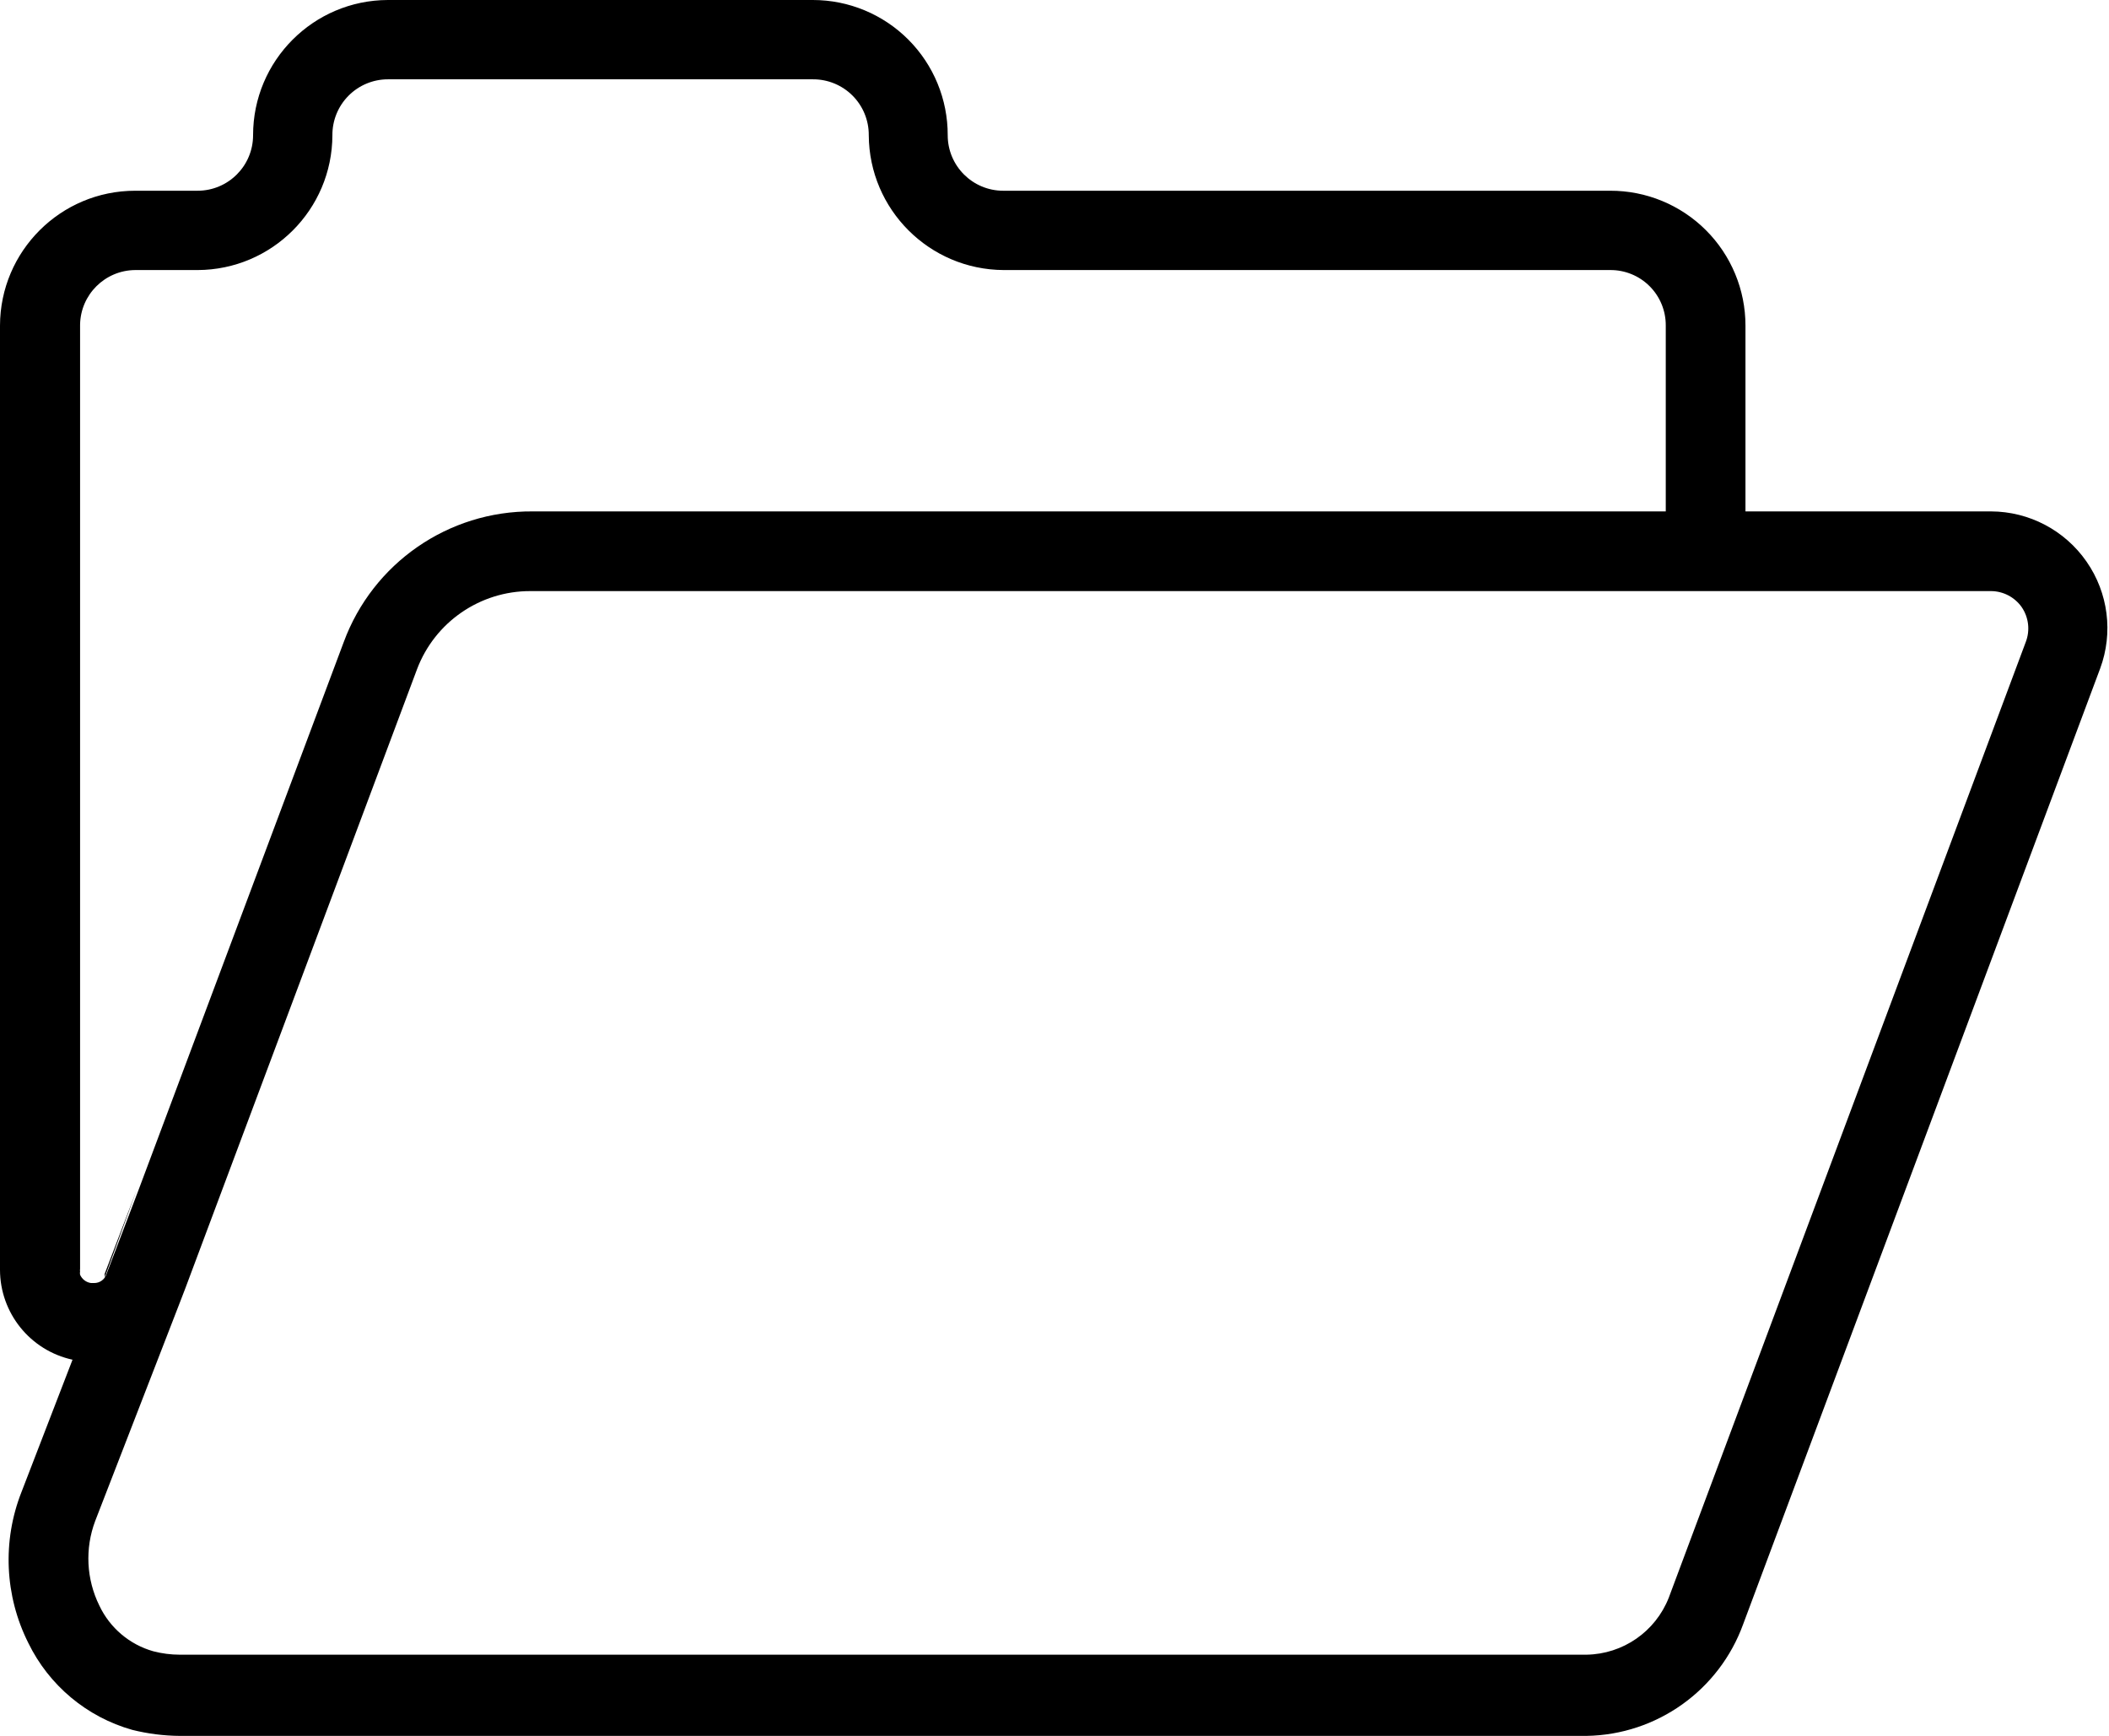
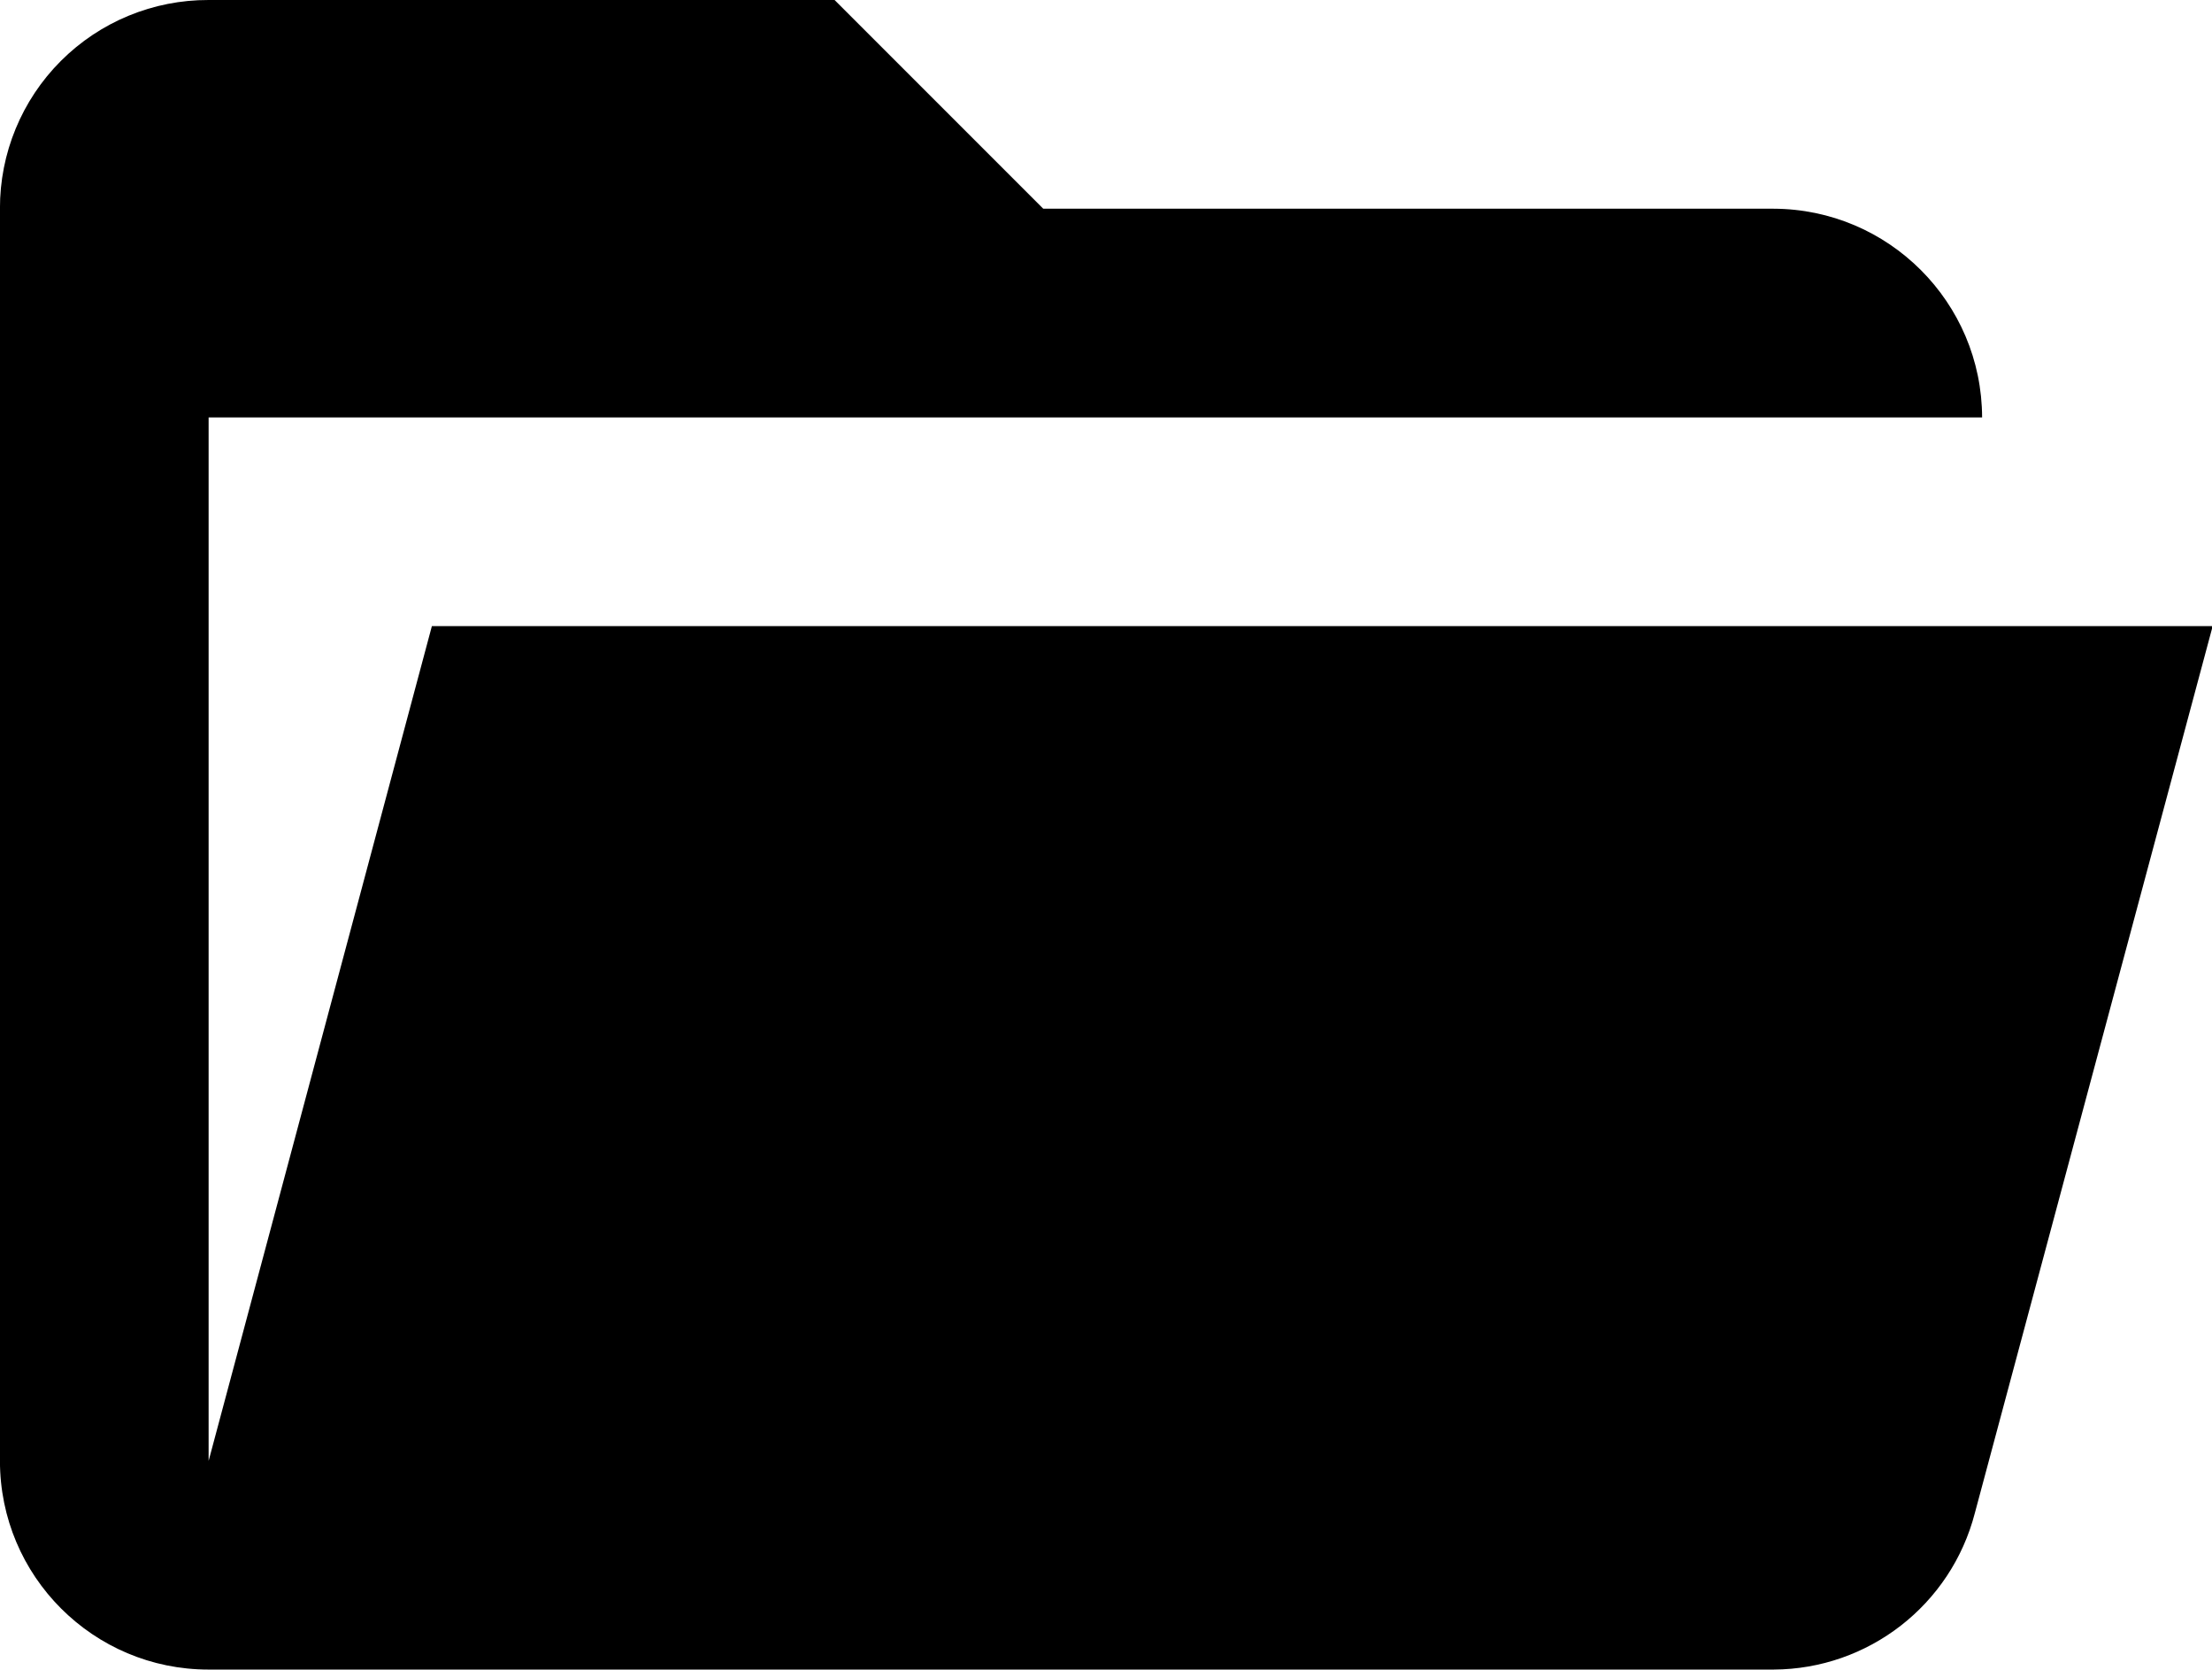
- <svg xmlns="http://www.w3.org/2000/svg" t="1618106688518" class="icon" viewBox="0 0 1244 1024" version="1.1" p-id="1891" width="242.969" height="200">
+ <svg xmlns="http://www.w3.org/2000/svg" t="1618492650407" class="icon" viewBox="0 0 1357 1024" version="1.1" p-id="21672" width="265.039" height="200">
  <defs>
    <style type="text/css" />
  </defs>
-   <path d="M1230.761 331.307a68.846 68.846 0 0 0-56.369-29.633h-144.822V192.056a79.54 79.54 0 0 0-79.763-79.54H591.763a32.752 32.752 0 0 1-32.752-32.752A79.54 79.54 0 0 0 479.471 0H228.818A79.763 79.763 0 0 0 149.278 79.763a32.752 32.752 0 0 1-32.752 32.752H79.763A79.763 79.763 0 0 0 0 192.056v557.006A54.364 54.364 0 0 0 42.778 802.089L12.7 880.07a109.173 109.173 0 0 0 4.01 89.121 97.81 97.81 0 0 0 61.271 51.245 119.645 119.645 0 0 0 28.073 3.565H935.77A100.038 100.038 0 0 0 1028.233 958.05l210.548-563.69a68.623 68.623 0 0 0-8.021-63.053zM47.234 751.958a5.57 5.57 0 0 1 0-2.005 2.896 2.896 0 0 1 0-1.337v-557.006a32.752 32.752 0 0 1 32.529-32.306h36.762A79.763 79.763 0 0 0 196.066 79.763a32.752 32.752 0 0 1 32.752-32.975h250.653A32.752 32.752 0 0 1 512.446 79.763a79.986 79.986 0 0 0 79.54 79.54h357.821a32.529 32.529 0 0 1 32.752 32.752v109.619h-668.407a117.862 117.862 0 0 0-111.401 77.09L81.768 701.828l-18.938 49.685a7.575 7.575 0 0 1-7.352 5.347h-1.782a8.244 8.244 0 0 1-6.461-4.902zM1194.889 378.764l-210.548 563.69A53.027 53.027 0 0 1 935.77 976.097H106.054a62.385 62.385 0 0 1-15.596-2.005 50.353 50.353 0 0 1-31.861-26.959 62.83 62.83 0 0 1-2.451-49.908l44.56-114.966 5.347-13.814 3.342-8.689 136.578-364.95a71.297 71.297 0 0 1 66.841-46.12h861.577a22.28 22.28 0 0 1 18.047 9.358 22.28 22.28 0 0 1 2.451 20.721z" p-id="1892" />
-   <path d="M61.716 753.741a6.907 6.907 0 0 0 0-2.228l18.938-49.685z" p-id="1893" />
+   <path d="M1087.99 1024H127.98a127.952 127.952 0 0 1-128.007-128.007V128.007A127.599 127.599 0 0 1 127.98 0.001h384.02l128.007 128.007h447.956a128.387 128.387 0 0 1 128.007 128.007H127.98v640.006l136.966-512h1092.469l-145.898 543.981a128.115 128.115 0 0 1-123.527 95.998z" p-id="21673" />
</svg>
